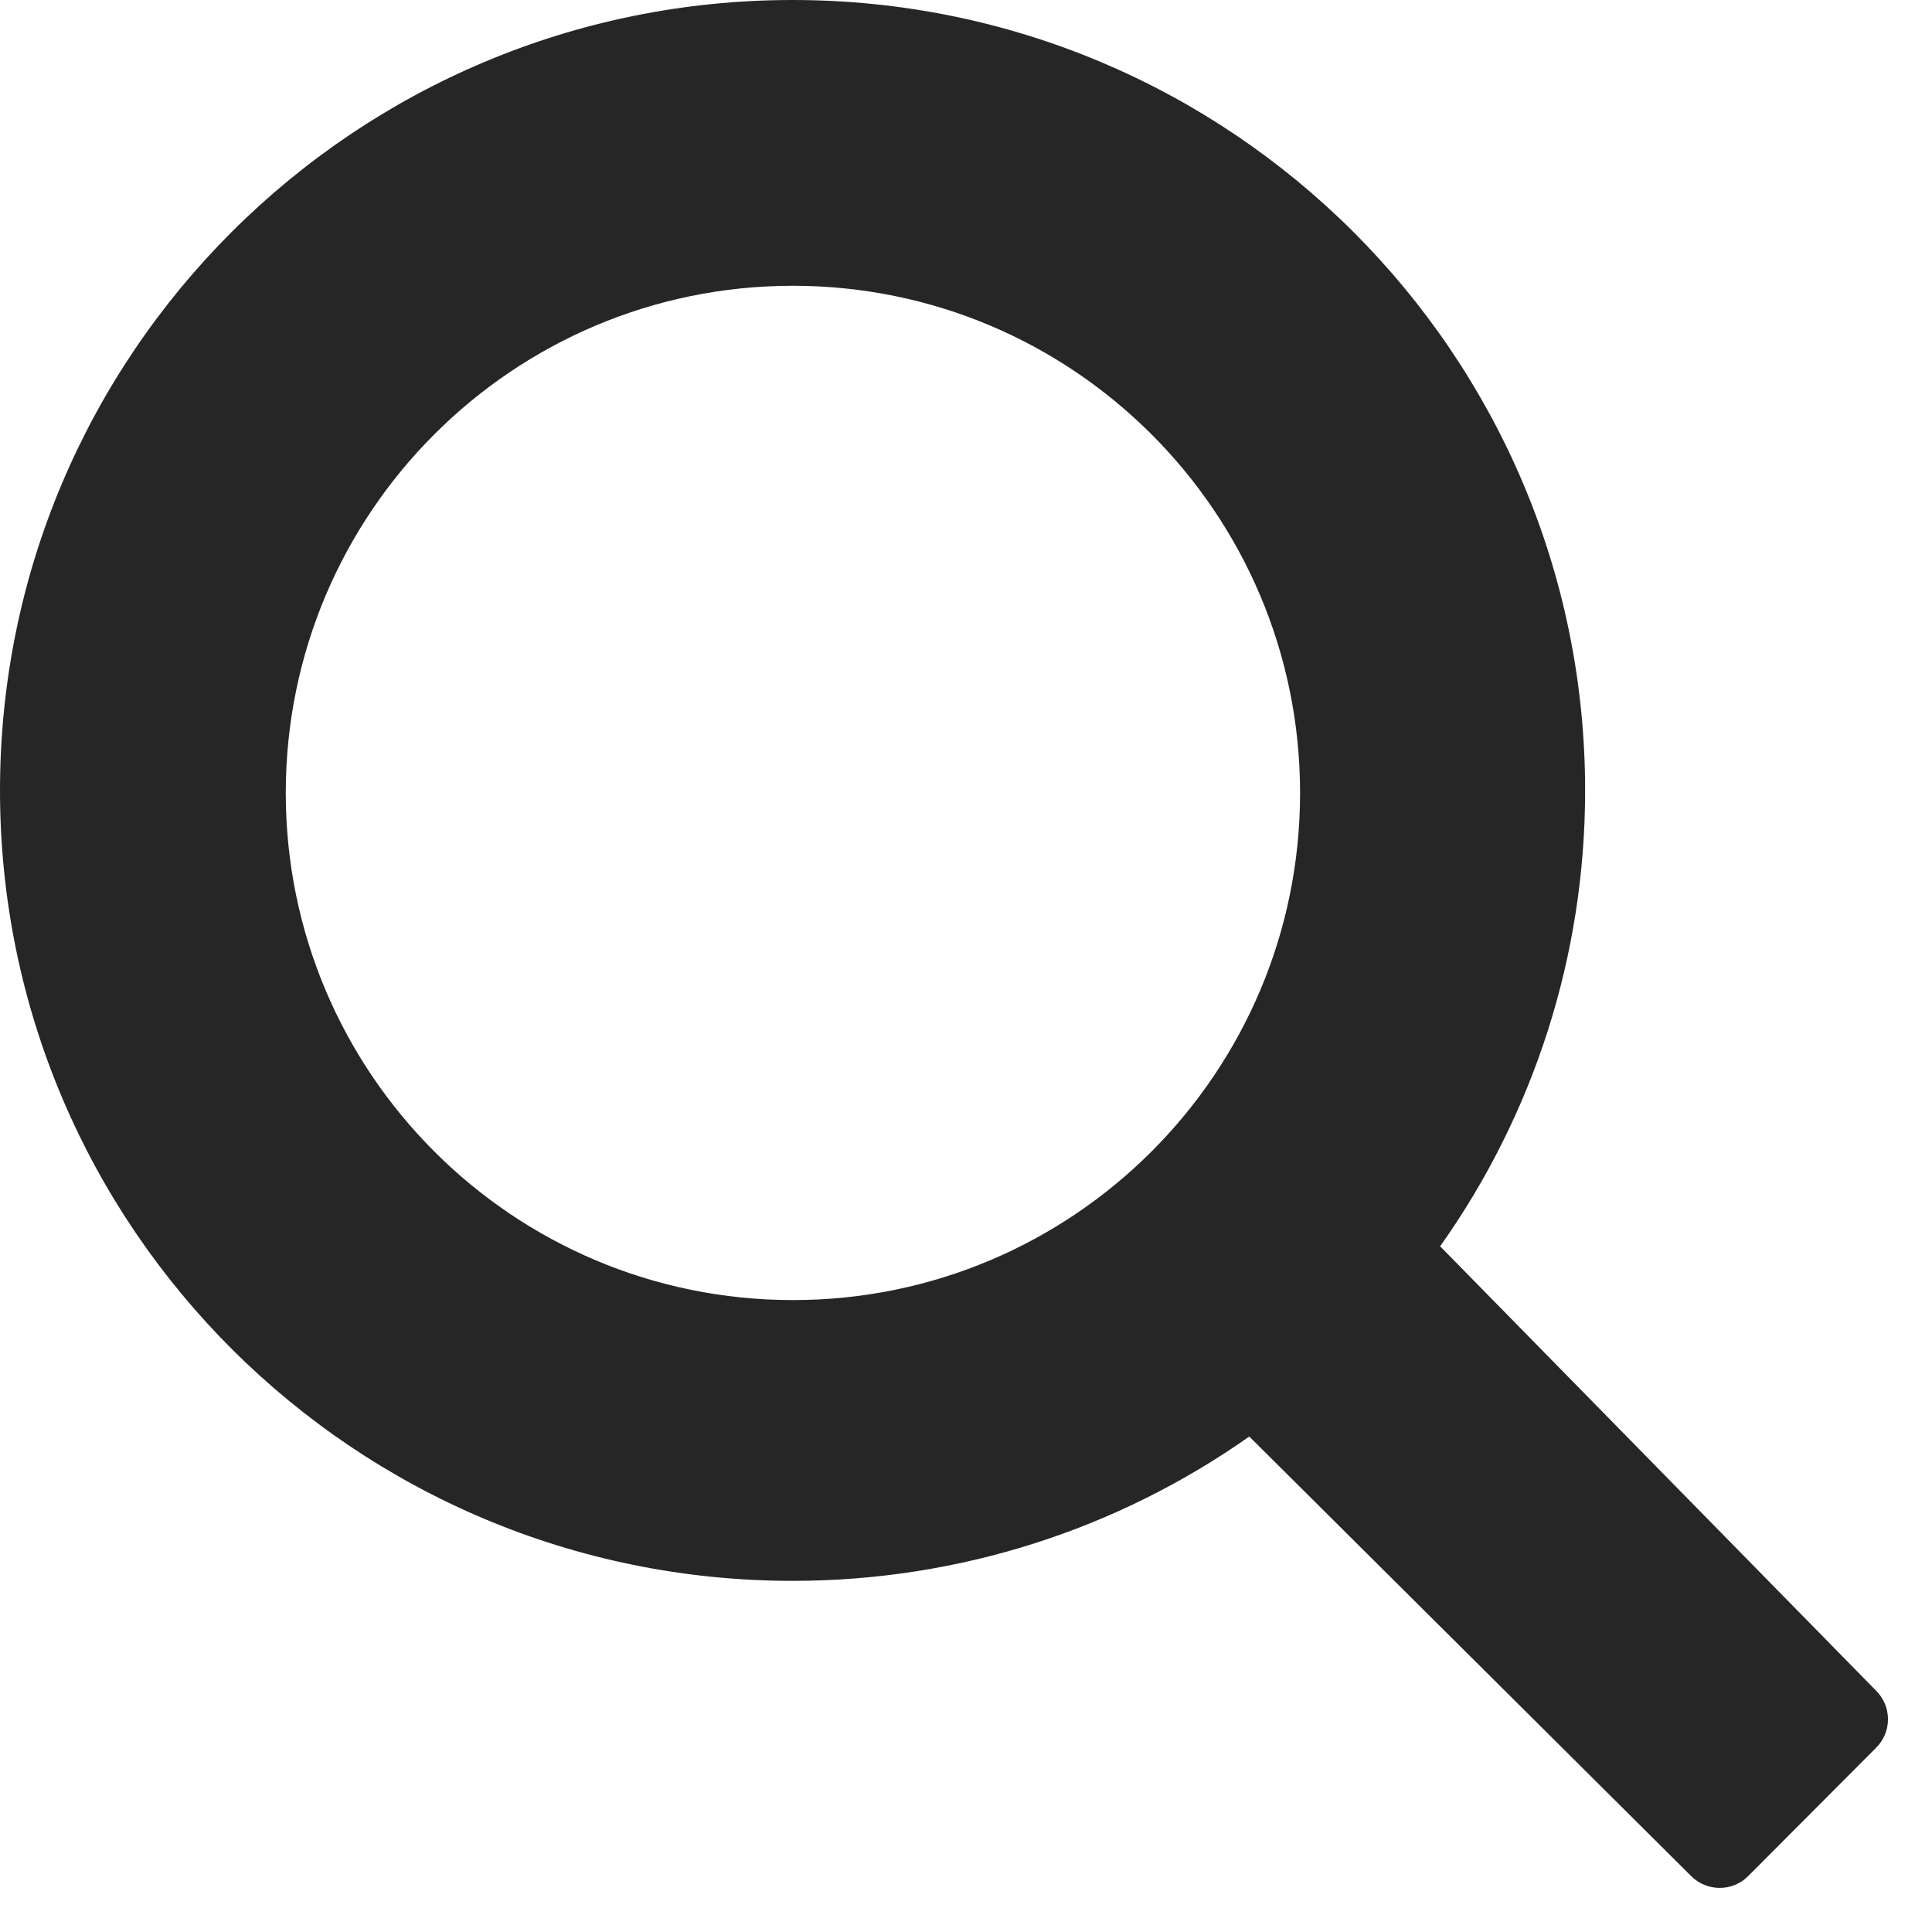
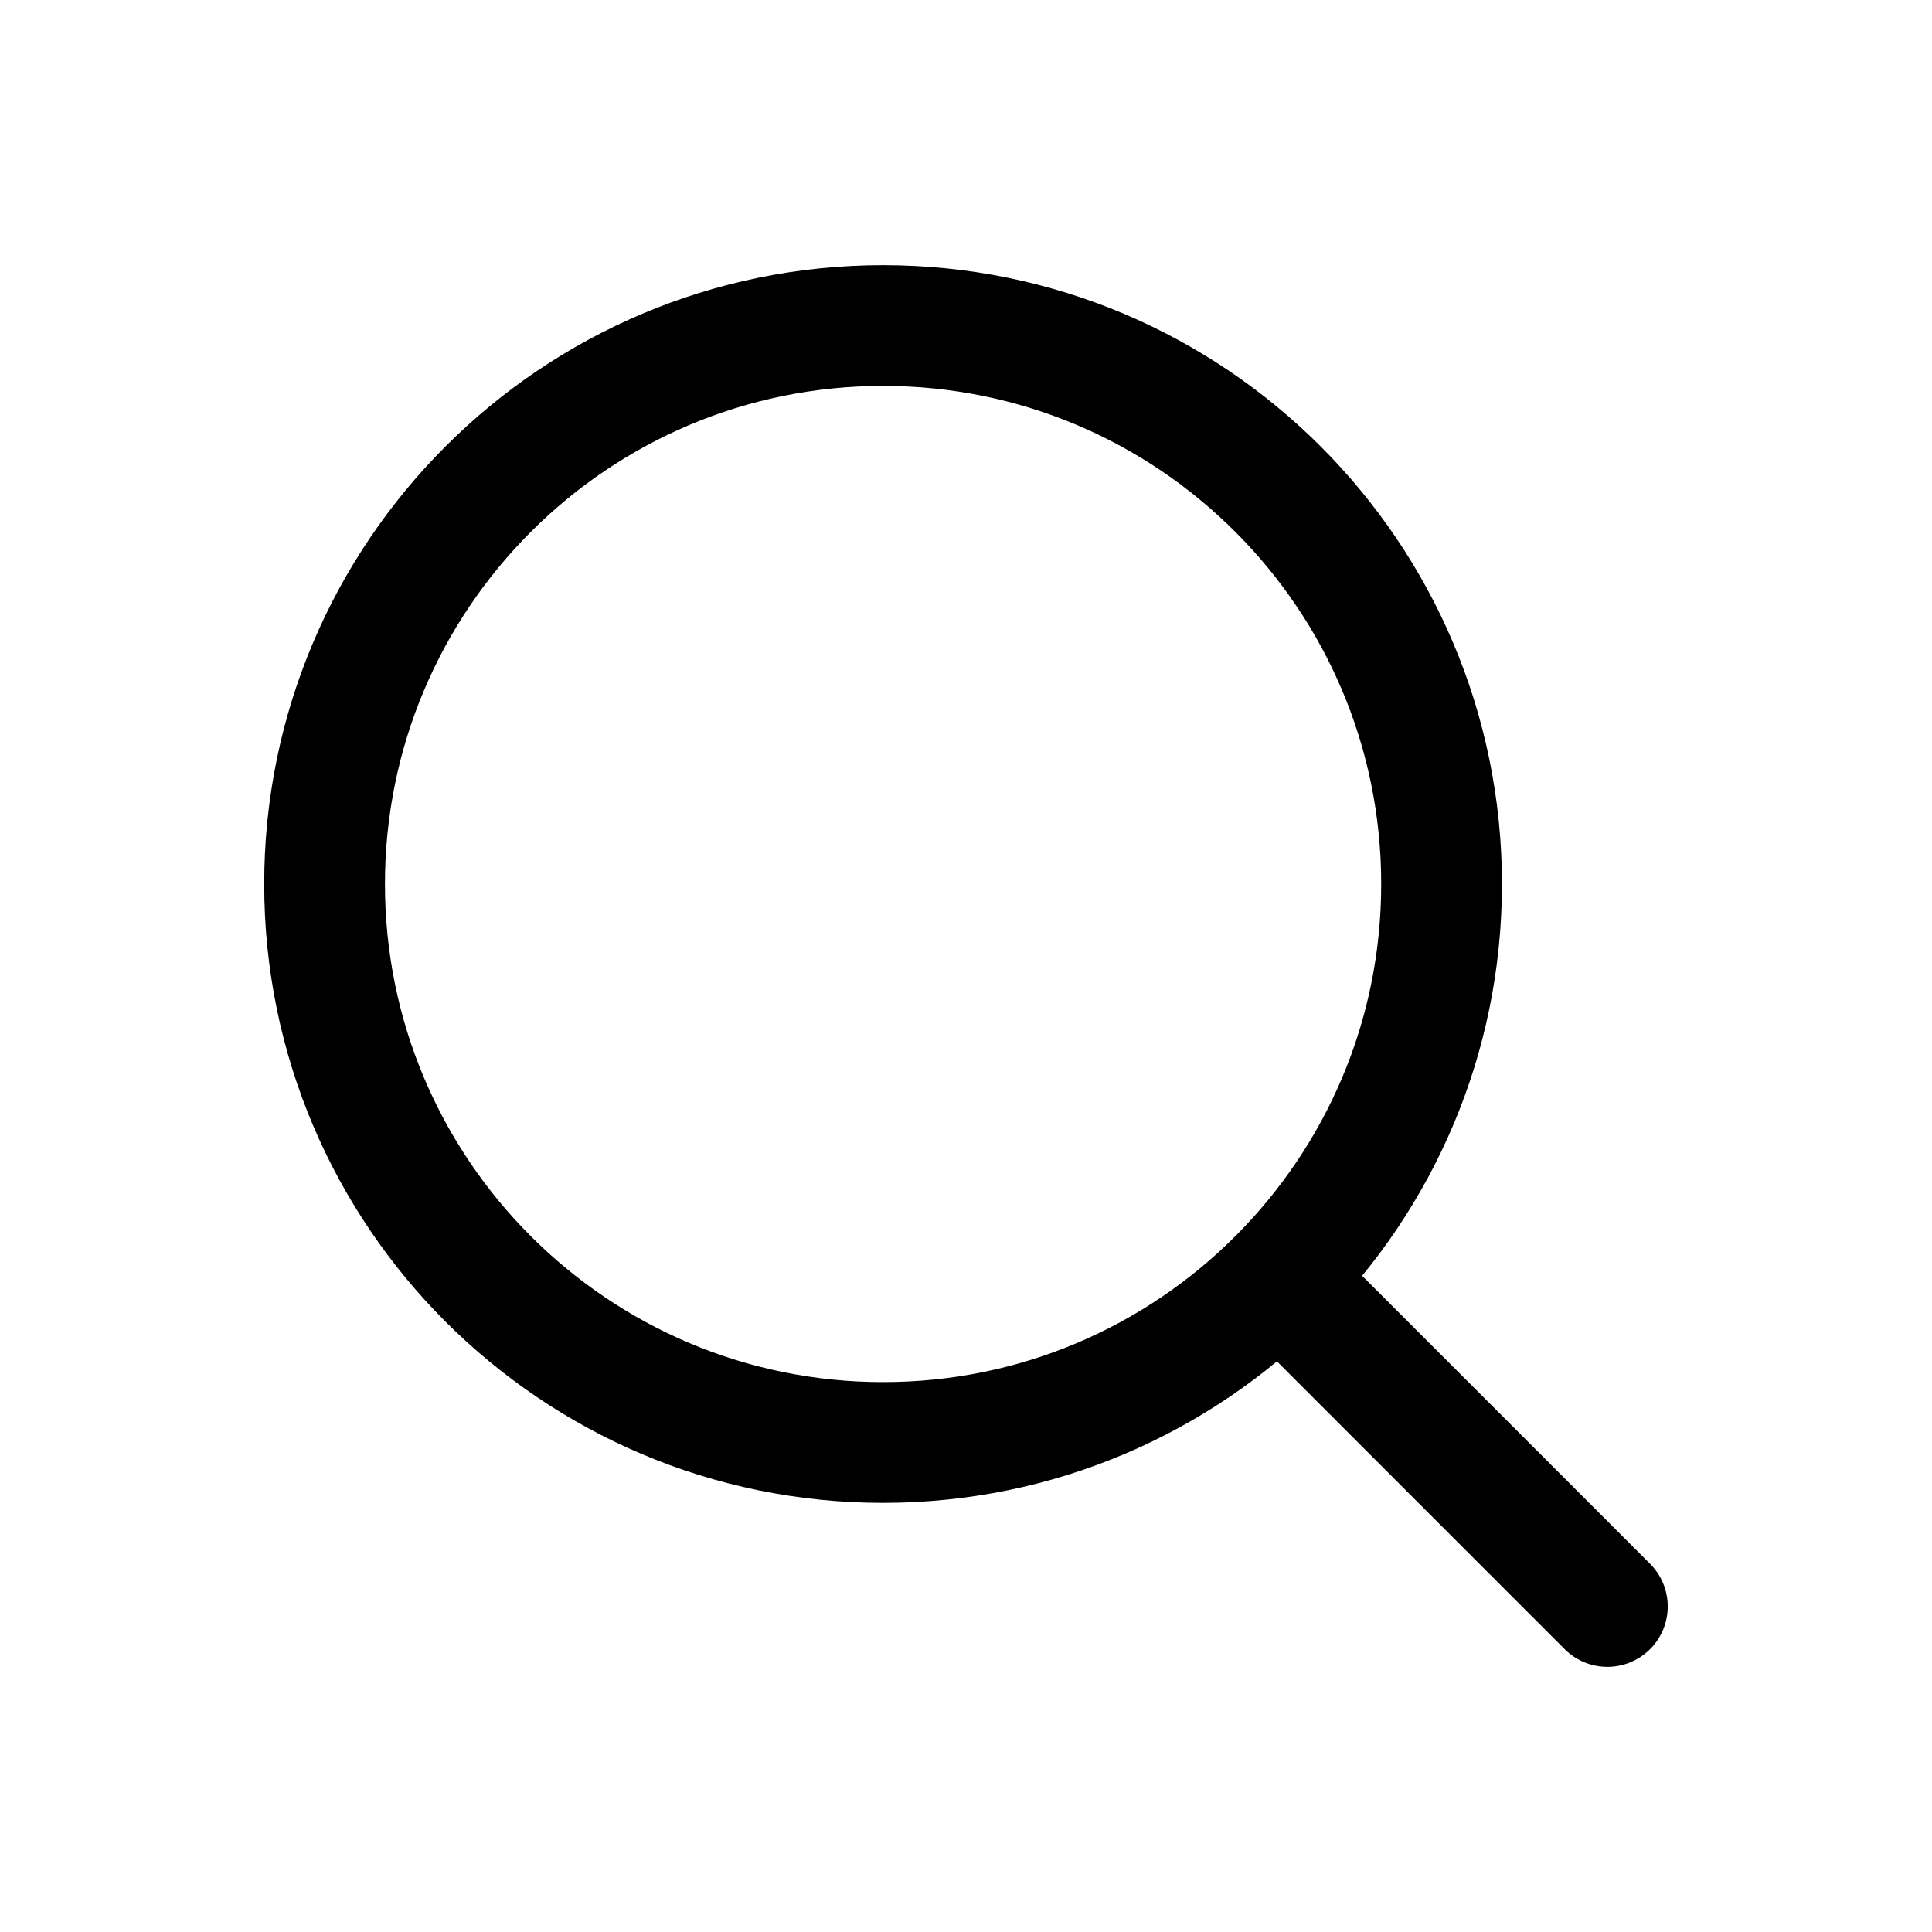
- <svg xmlns="http://www.w3.org/2000/svg" width="24" height="24" viewBox="0 0 24 24" fill="none">
-   <path fill-rule="evenodd" clip-rule="evenodd" d="M19.691 9.819C19.691 4.395 15.282 0 9.846 0C4.409 0 0 4.395 0 9.819C0 15.243 4.409 19.638 9.846 19.638C11.91 19.638 13.878 19.001 15.519 17.845L21.01 23.307C21.206 23.501 21.522 23.501 21.717 23.305L23.307 21.71C23.501 21.516 23.502 21.203 23.31 21.007L17.89 15.482C19.051 13.844 19.691 11.88 19.691 9.819ZM3.55 9.85C3.55 6.371 6.371 3.55 9.85 3.55C13.329 3.55 16.15 6.371 16.15 9.85C16.15 13.329 13.329 16.15 9.85 16.15C6.371 16.15 3.55 13.329 3.55 9.85Z" fill="#262626" />
+ <svg xmlns="http://www.w3.org/2000/svg" width="32" height="32" viewBox="0 0 32 32" fill="none">
+   <path d="M21.183 21.167C22.848 19.494 23.877 17.189 23.877 14.643C23.877 9.534 19.735 5.392 14.627 5.392C9.518 5.392 5.376 9.534 5.376 14.643C5.376 19.751 9.518 23.892 14.627 23.892C17.189 23.892 19.508 22.851 21.183 21.167ZM21.183 21.167L26.623 26.608" stroke="black" stroke-width="2" stroke-linecap="round" />
</svg>
